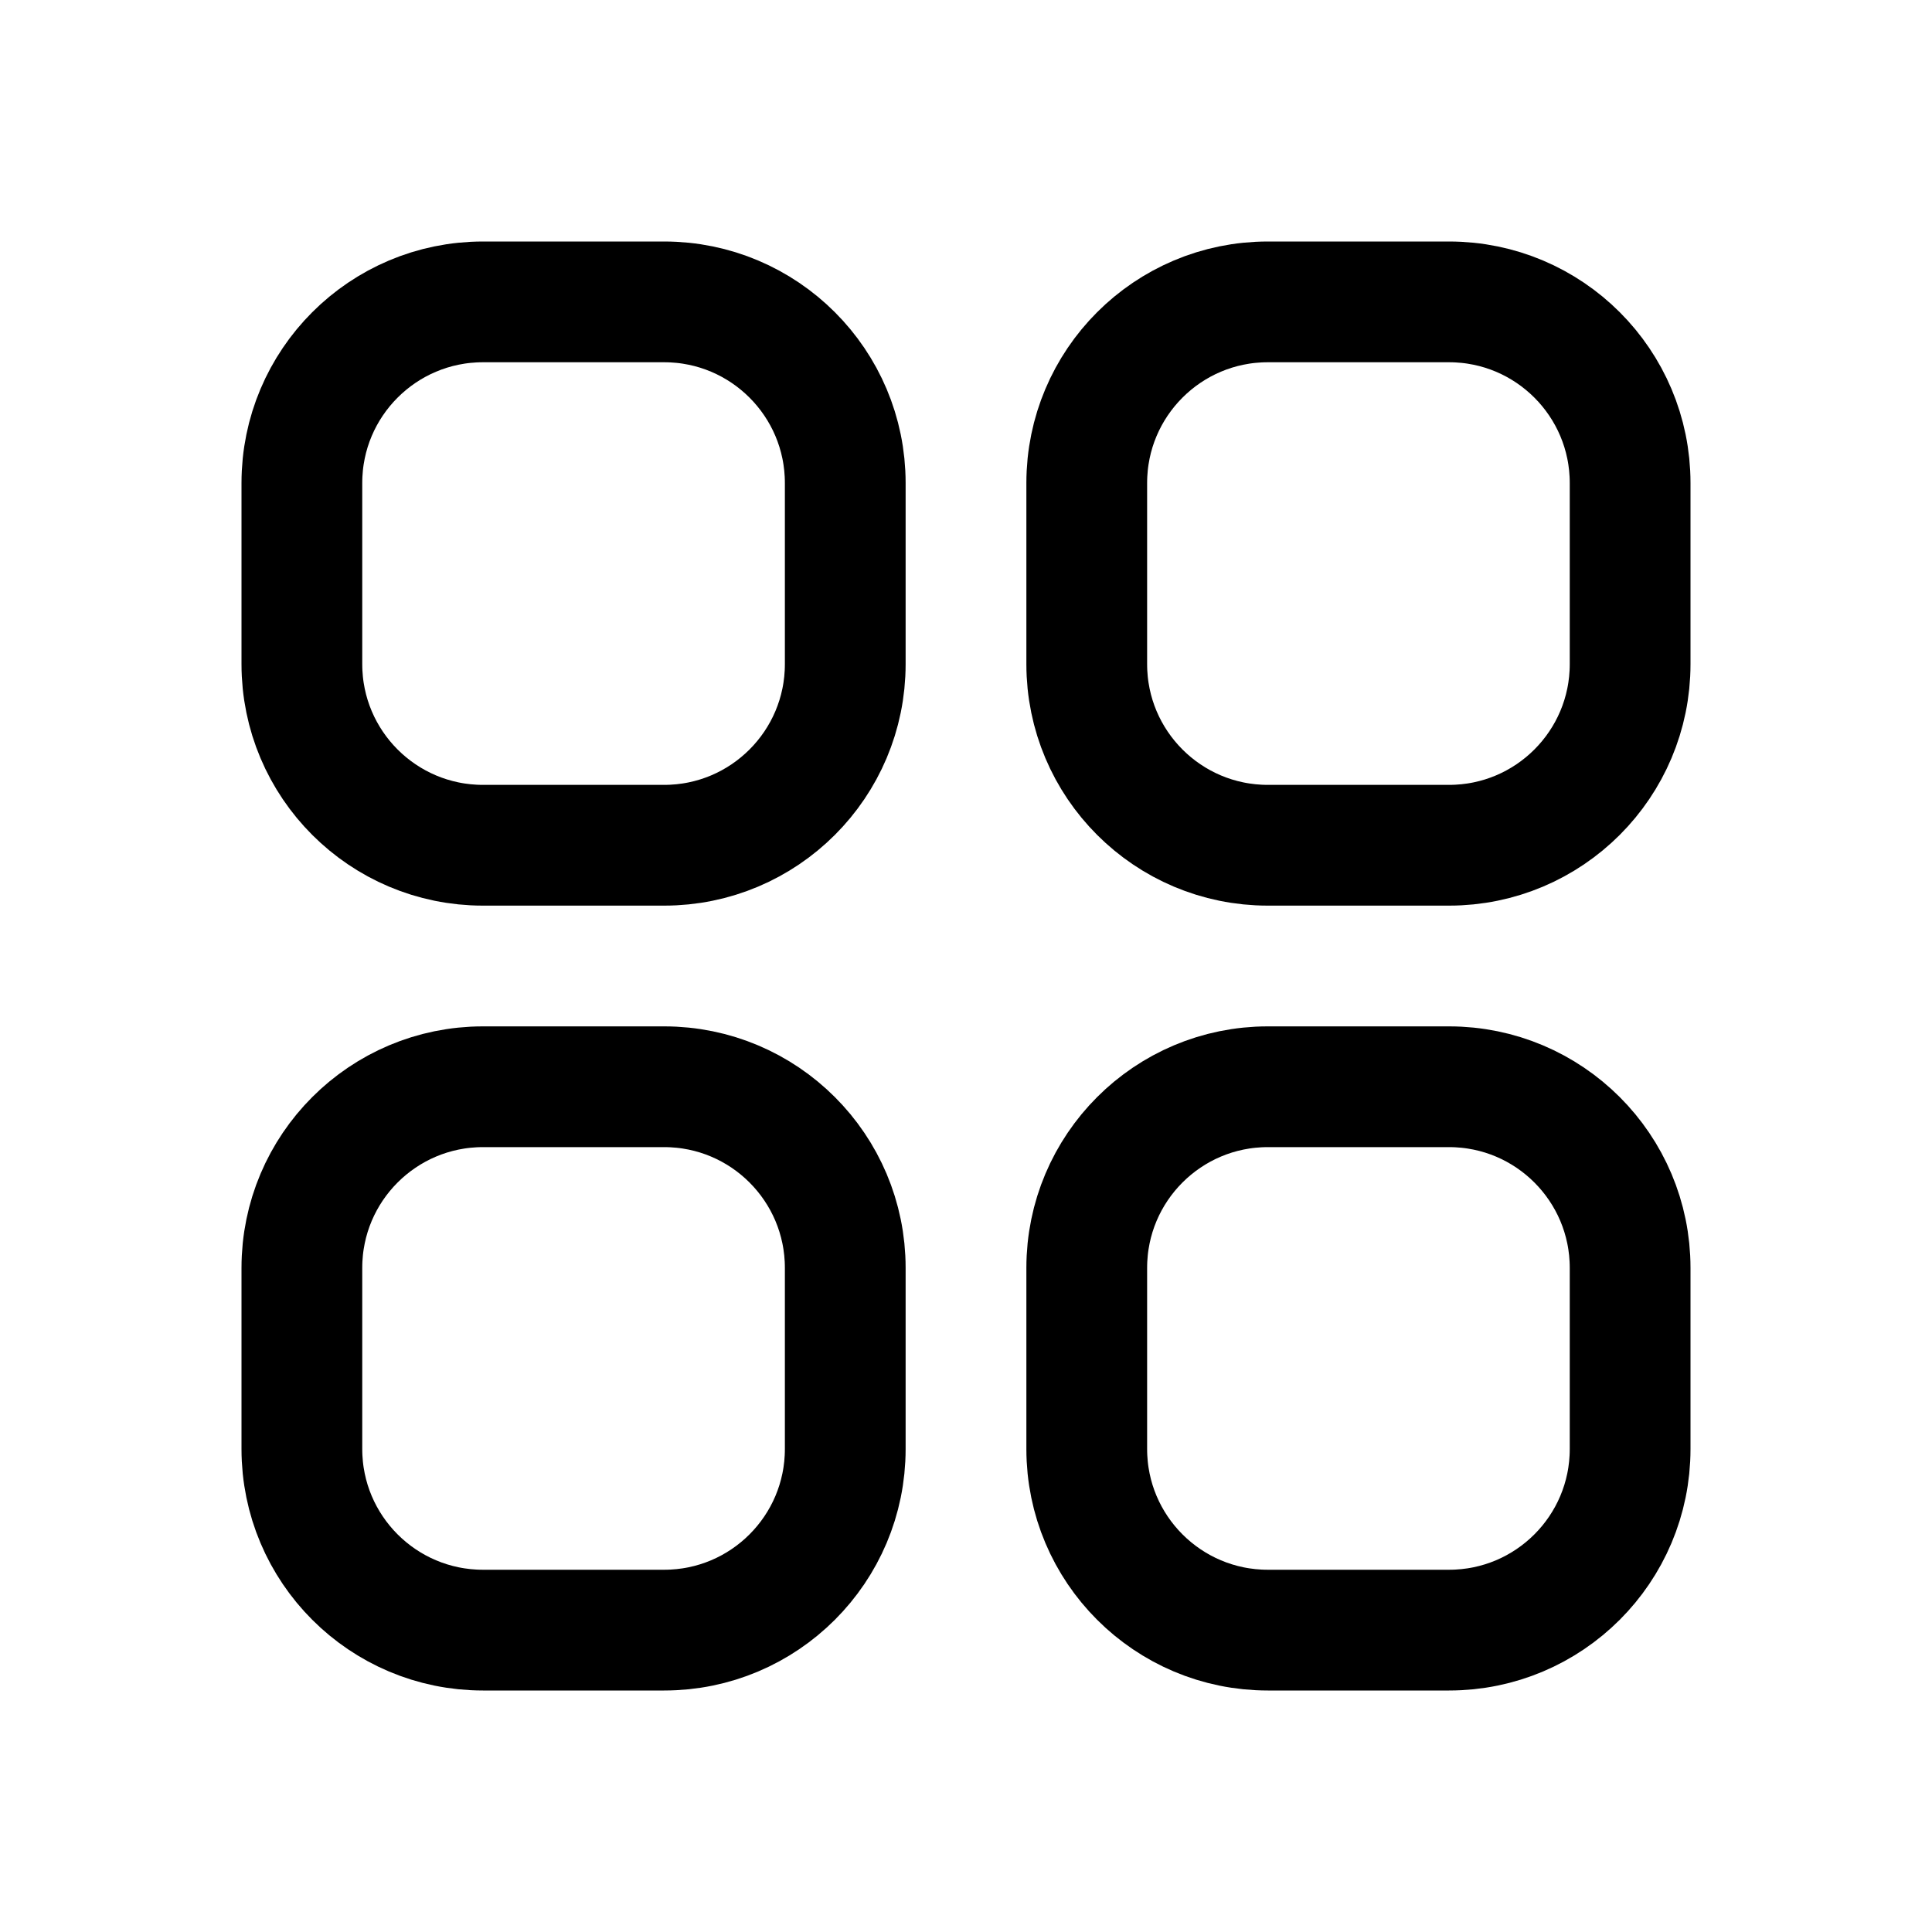
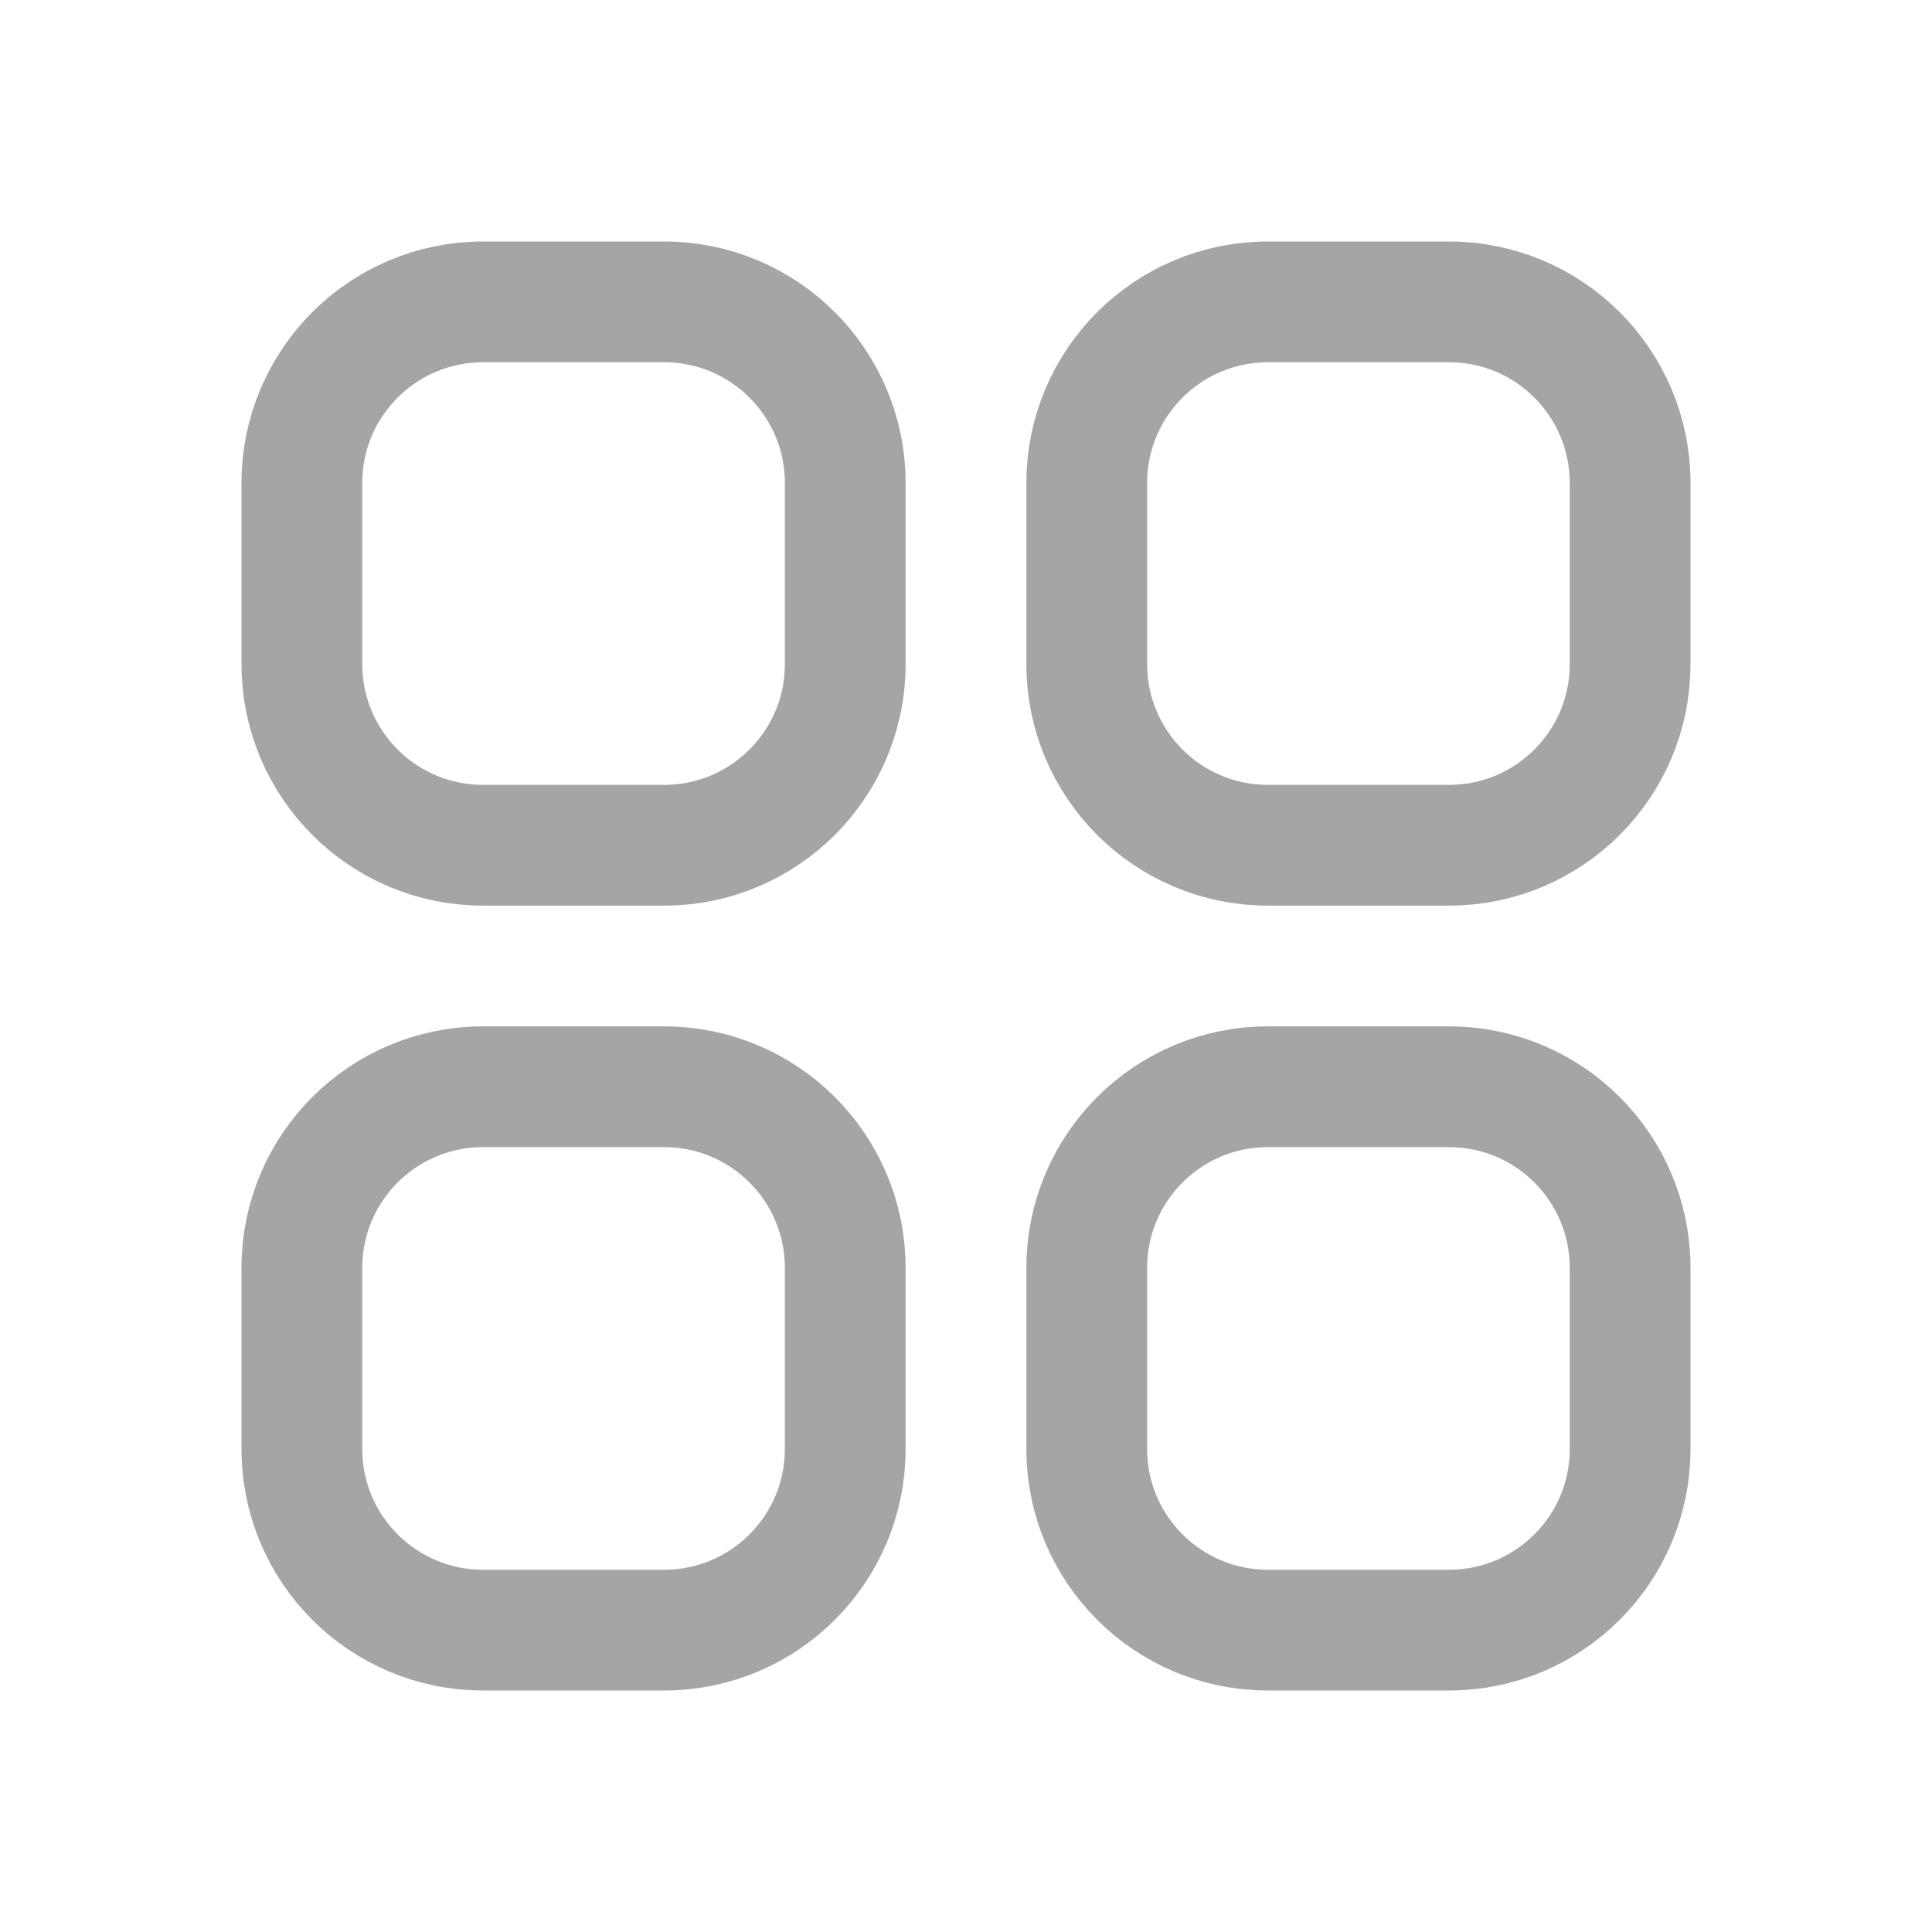
- <svg xmlns="http://www.w3.org/2000/svg" fill="none" viewBox="0 0 24 24" stroke-width="1.5" stroke="currentColor" class="w-6 h-6">
+ <svg xmlns="http://www.w3.org/2000/svg" fill="none" viewBox="0 0 24 24" stroke-width="1.5" stroke="#a5a5a5" class="w-6 h-6">
  <path stroke-linecap="round" stroke-linejoin="round" d="M3.75 6A2.25 2.25 0 016 3.75h2.25A2.25 2.25 0 0110.5 6v2.25a2.25 2.25 0 01-2.25 2.25H6a2.25 2.25 0 01-2.25-2.25V6zM3.75 15.75A2.25 2.25 0 016 13.5h2.25a2.25 2.25 0 012.25 2.25V18a2.25 2.25 0 01-2.25 2.25H6A2.25 2.25 0 013.75 18v-2.25zM13.5 6a2.25 2.25 0 012.25-2.25H18A2.25 2.25 0 0120.25 6v2.25A2.25 2.25 0 0118 10.5h-2.25a2.25 2.25 0 01-2.25-2.25V6zM13.5 15.75a2.25 2.25 0 012.25-2.25H18a2.25 2.25 0 012.25 2.25V18A2.25 2.25 0 0118 20.25h-2.25A2.25 2.25 0 0113.5 18v-2.25z" />
</svg>
